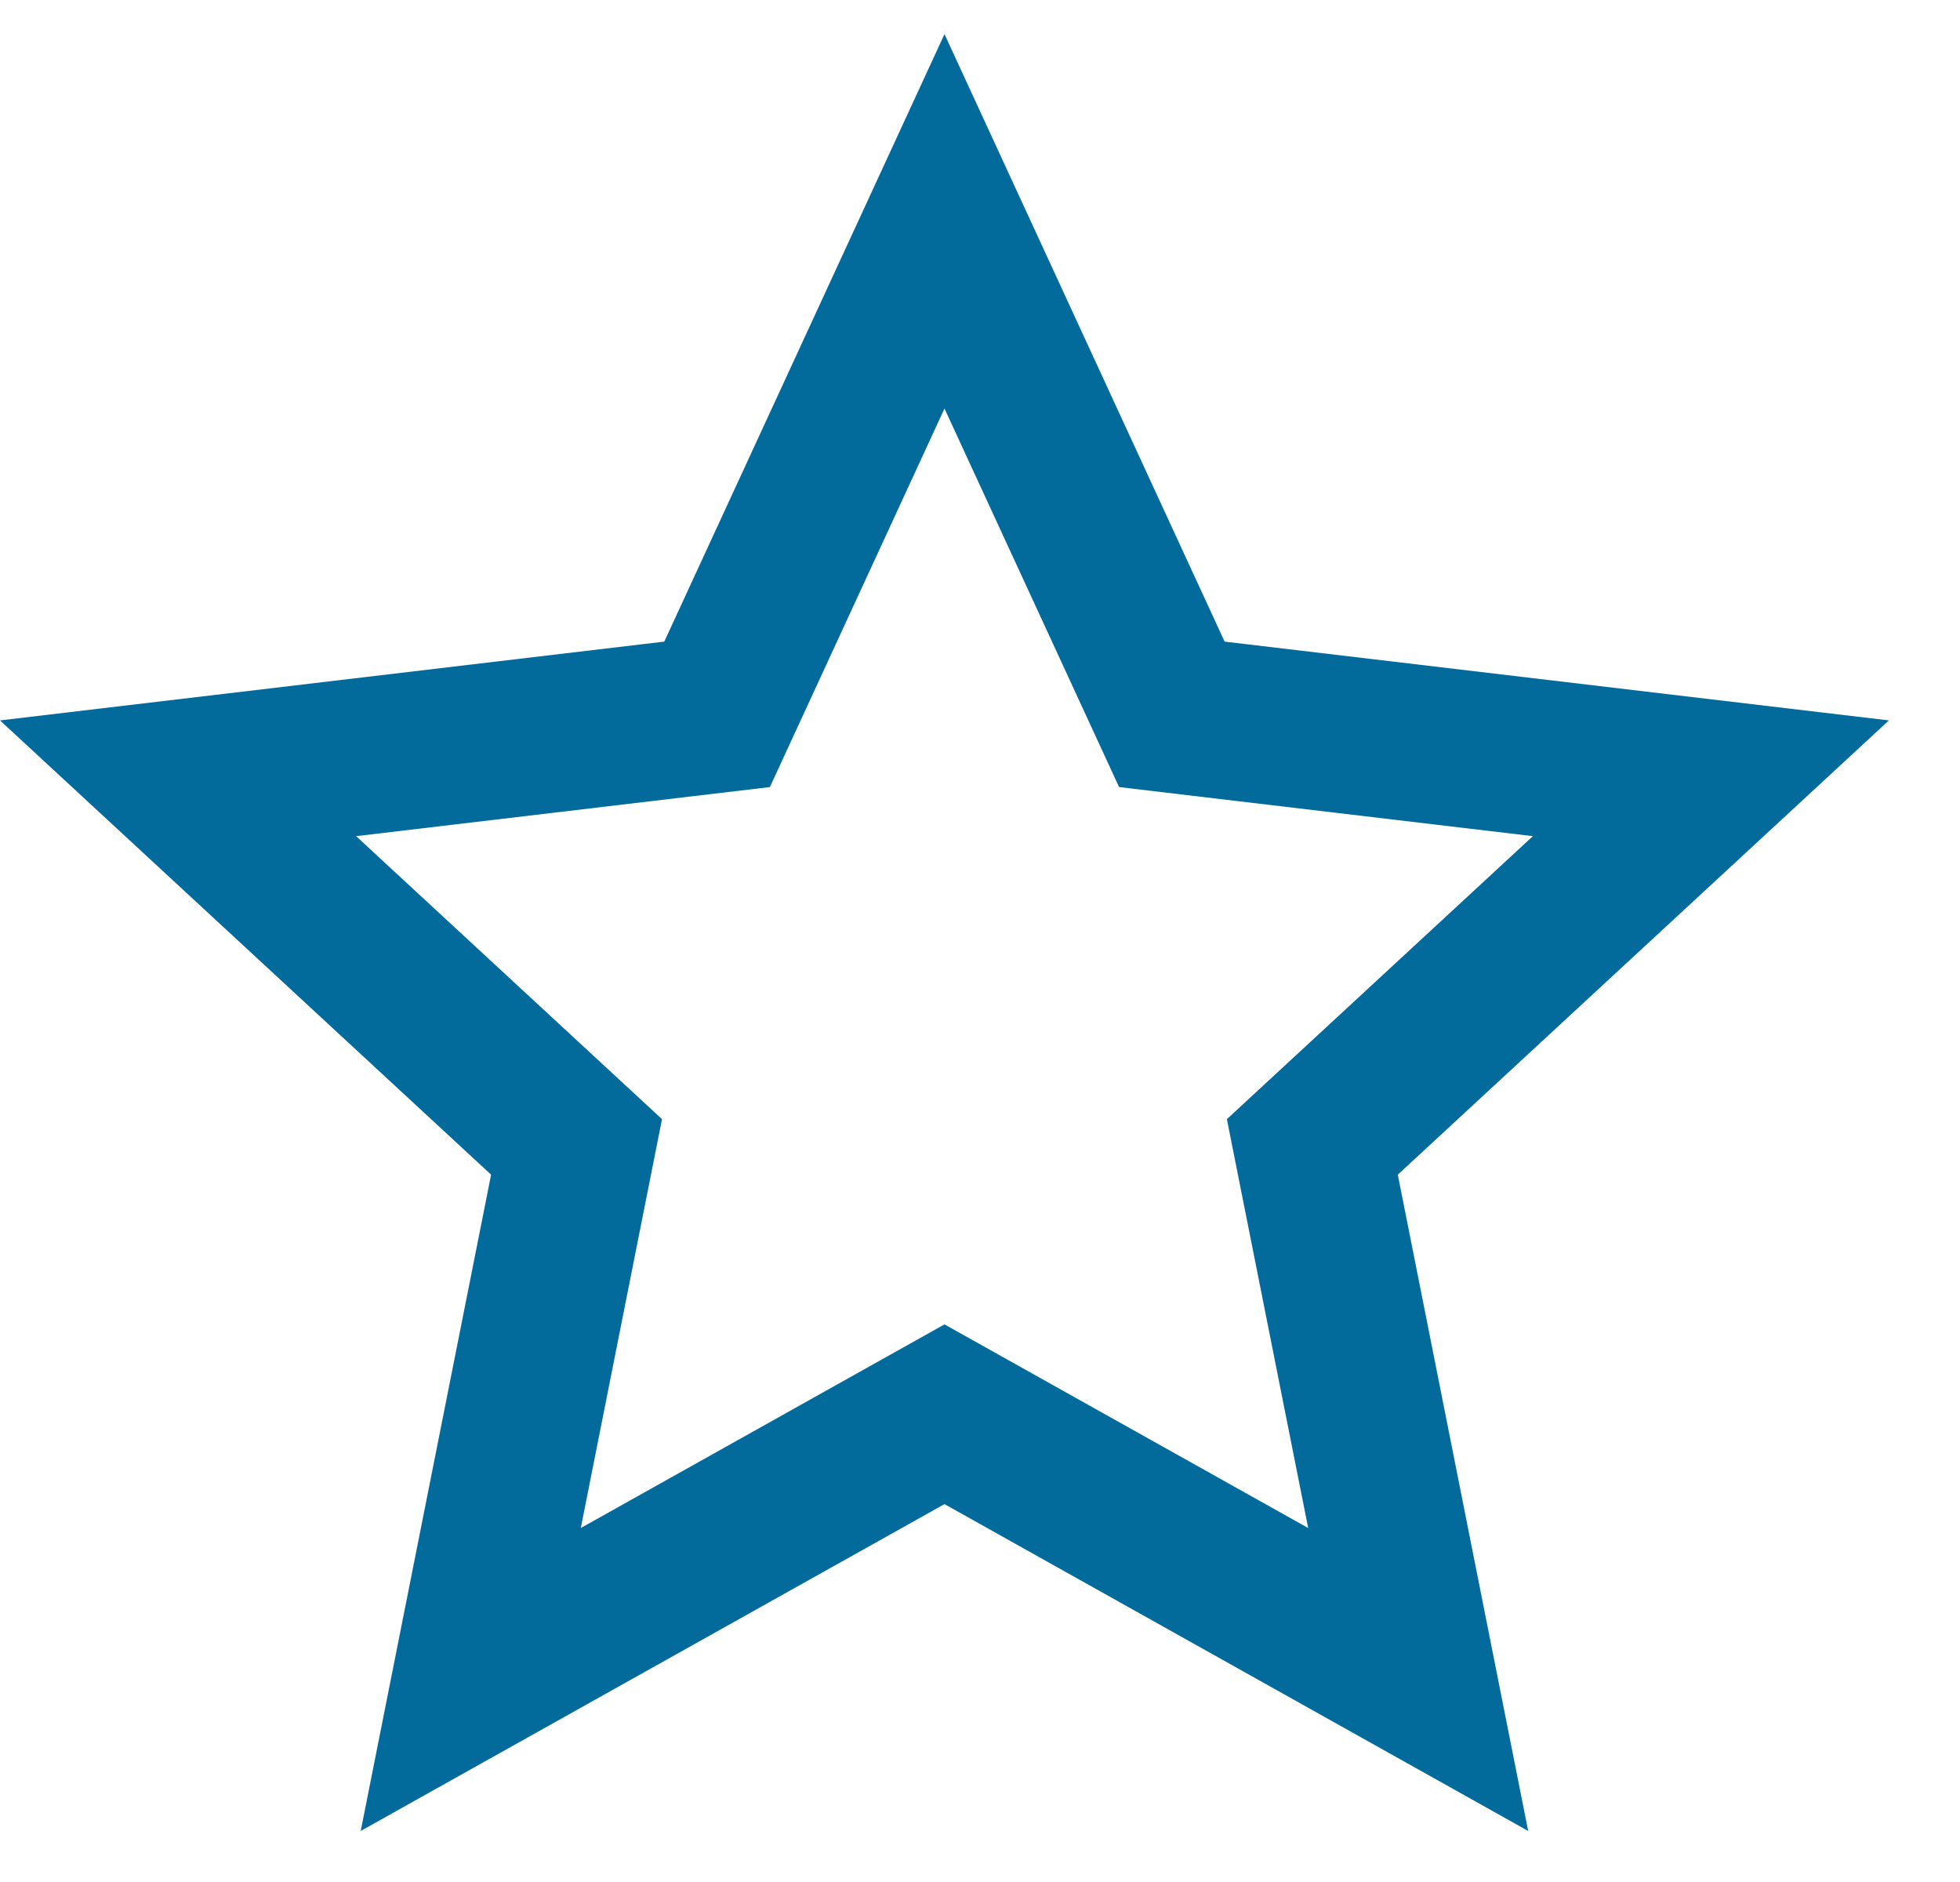
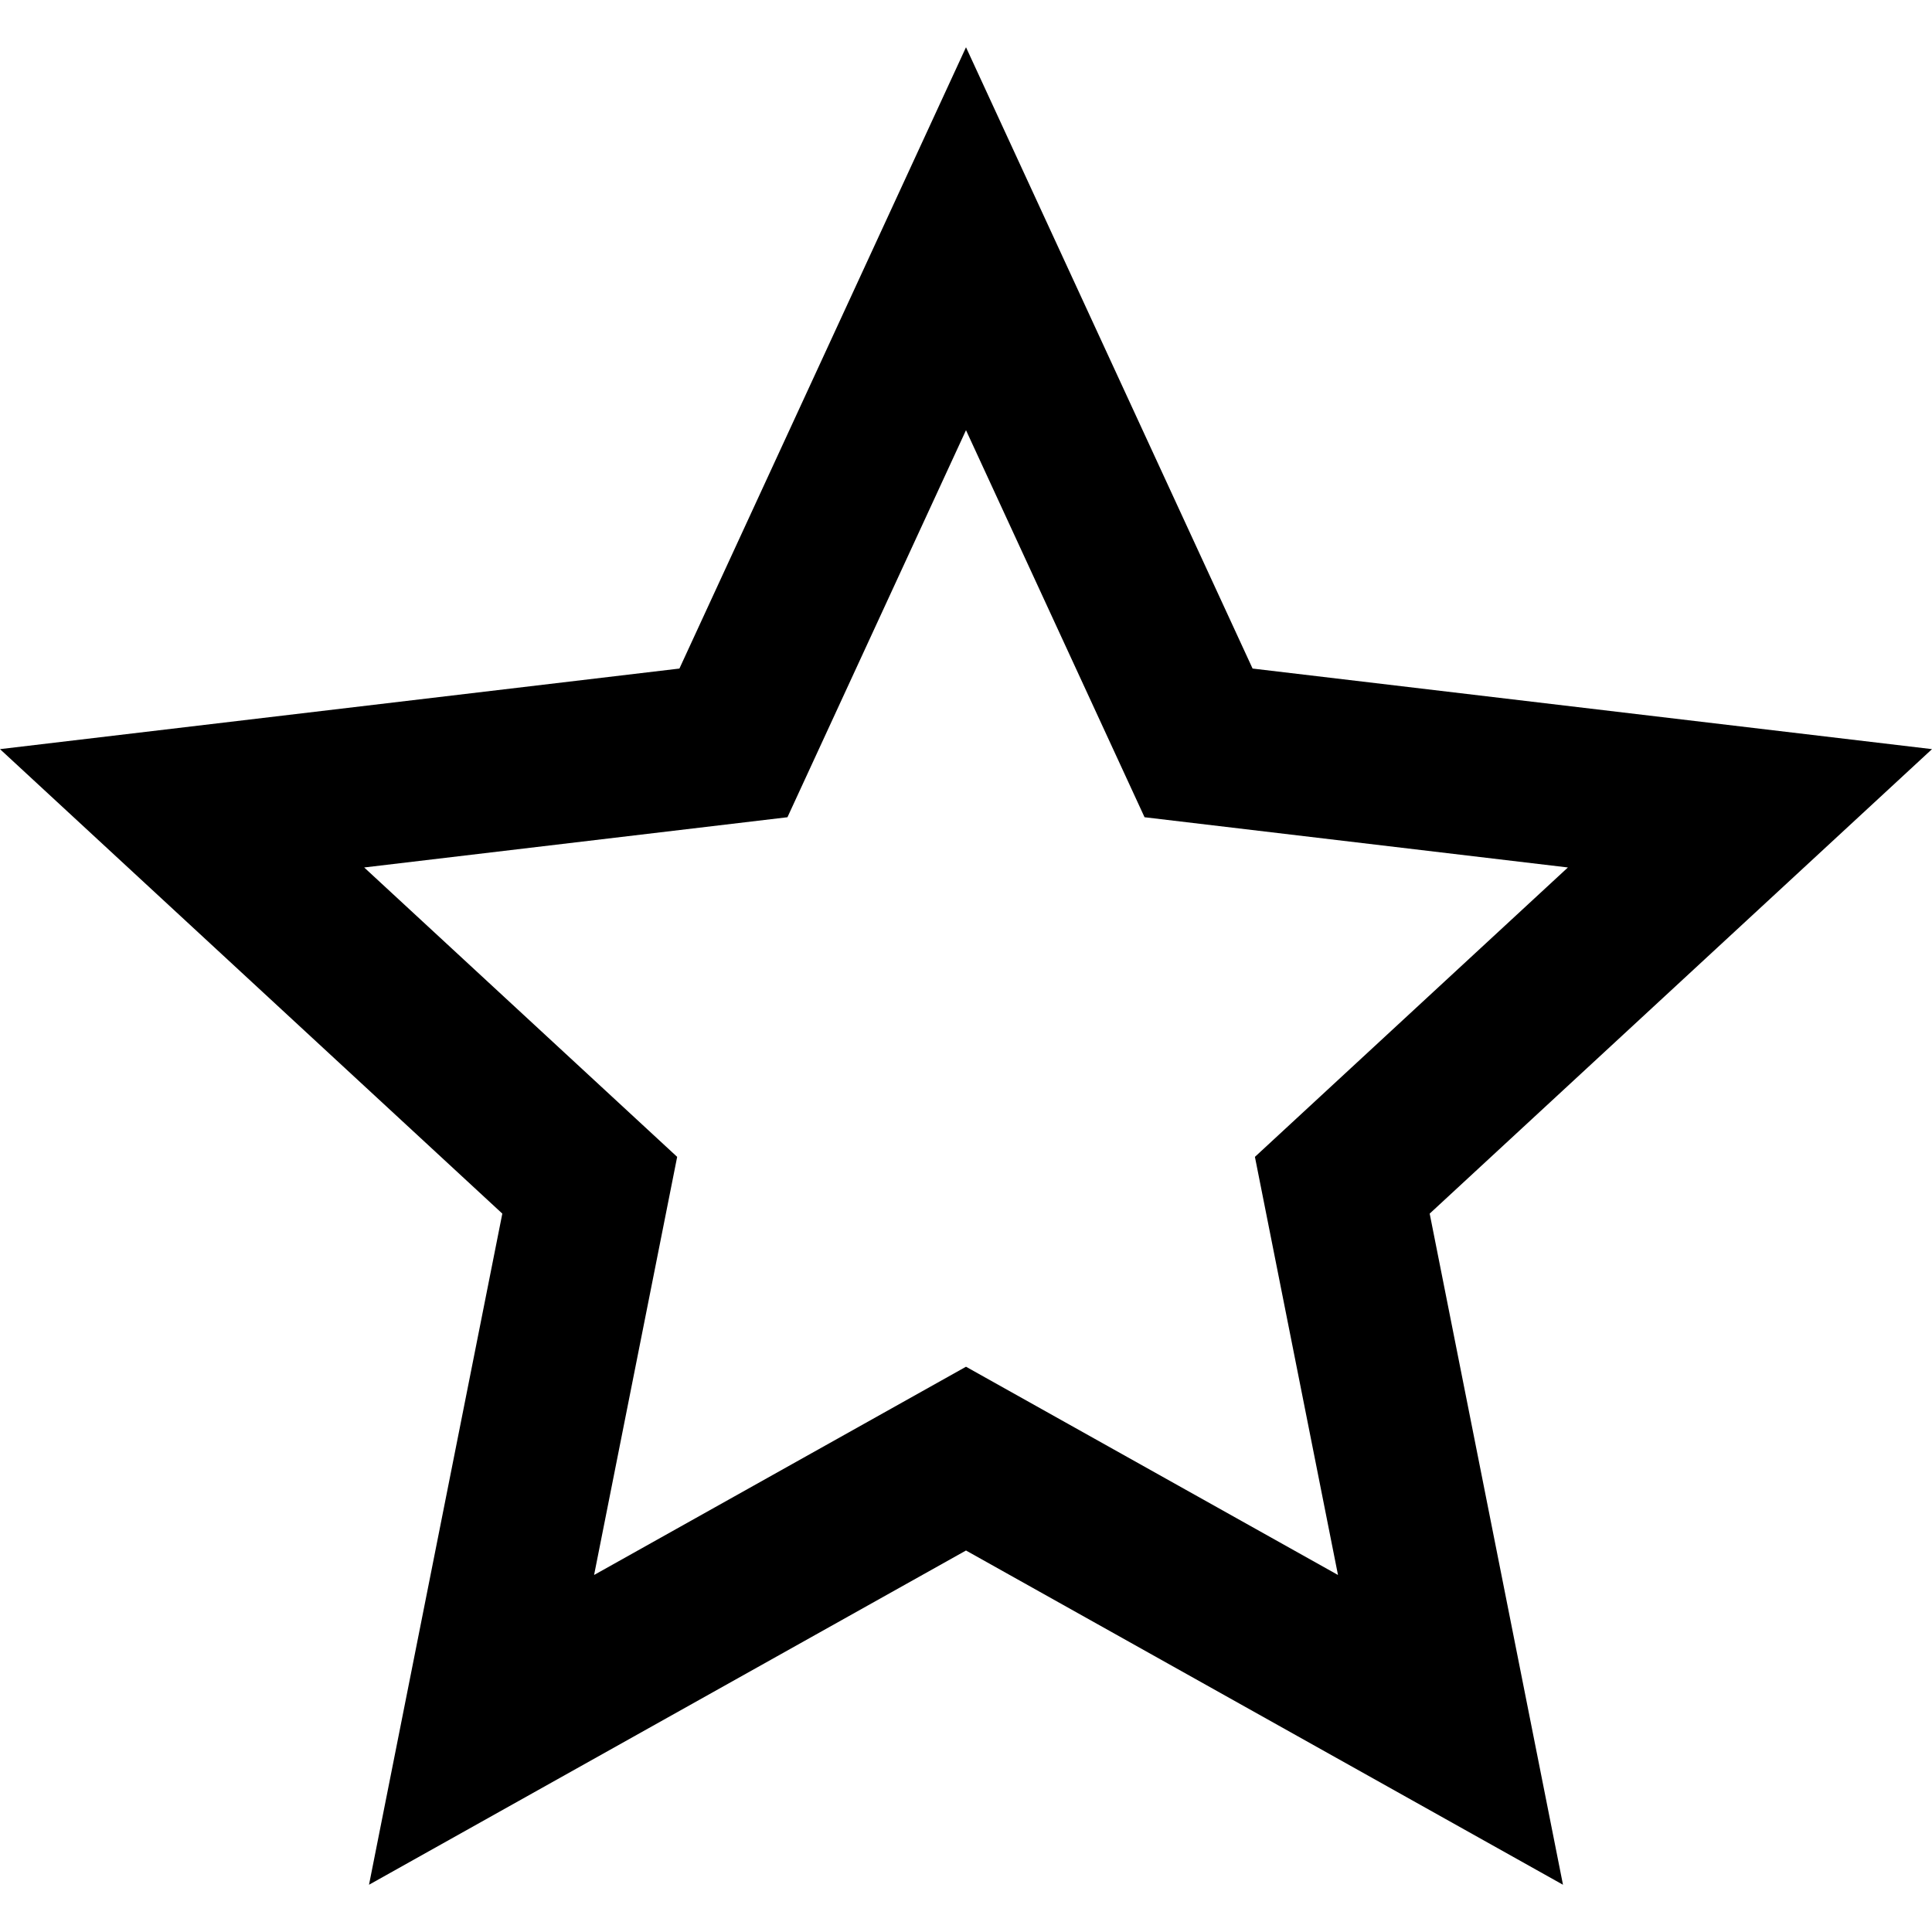
- <svg xmlns="http://www.w3.org/2000/svg" width="25" height="24" viewBox="0 0 25 24" fill="none">
-   <path fill-rule="evenodd" clip-rule="evenodd" d="M4.601 23.349L12.047 19.181L19.492 23.349L17.829 14.98L24.093 9.187L15.62 8.182L12.047 0.435L8.473 8.182L0 9.187L6.264 14.98L4.601 23.349ZM16.686 19.486L12.047 16.889L7.408 19.486L8.444 14.272L4.542 10.663L9.82 10.037L12.047 5.21L14.274 10.037L19.552 10.663L15.649 14.272L16.686 19.486Z" fill="#026B9C" />
+ <svg xmlns="http://www.w3.org/2000/svg" width="24" height="24" viewBox="0 0 24 24">
+   <path fill-rule="evenodd" clip-rule="evenodd" d="M4.584 23.413L12 19.261L19.416 23.413L17.76 15.076L24 9.306L15.56 8.305L12 0.587L8.44 8.305L0 9.306L6.24 15.076L4.584 23.413ZM16.621 19.565L12 16.978L7.38 19.565L8.412 14.371L4.524 10.776L9.782 10.152L12 5.344L14.218 10.152L19.477 10.776L15.589 14.371L16.621 19.565Z" class="fill-1" fill="black" />
</svg>
